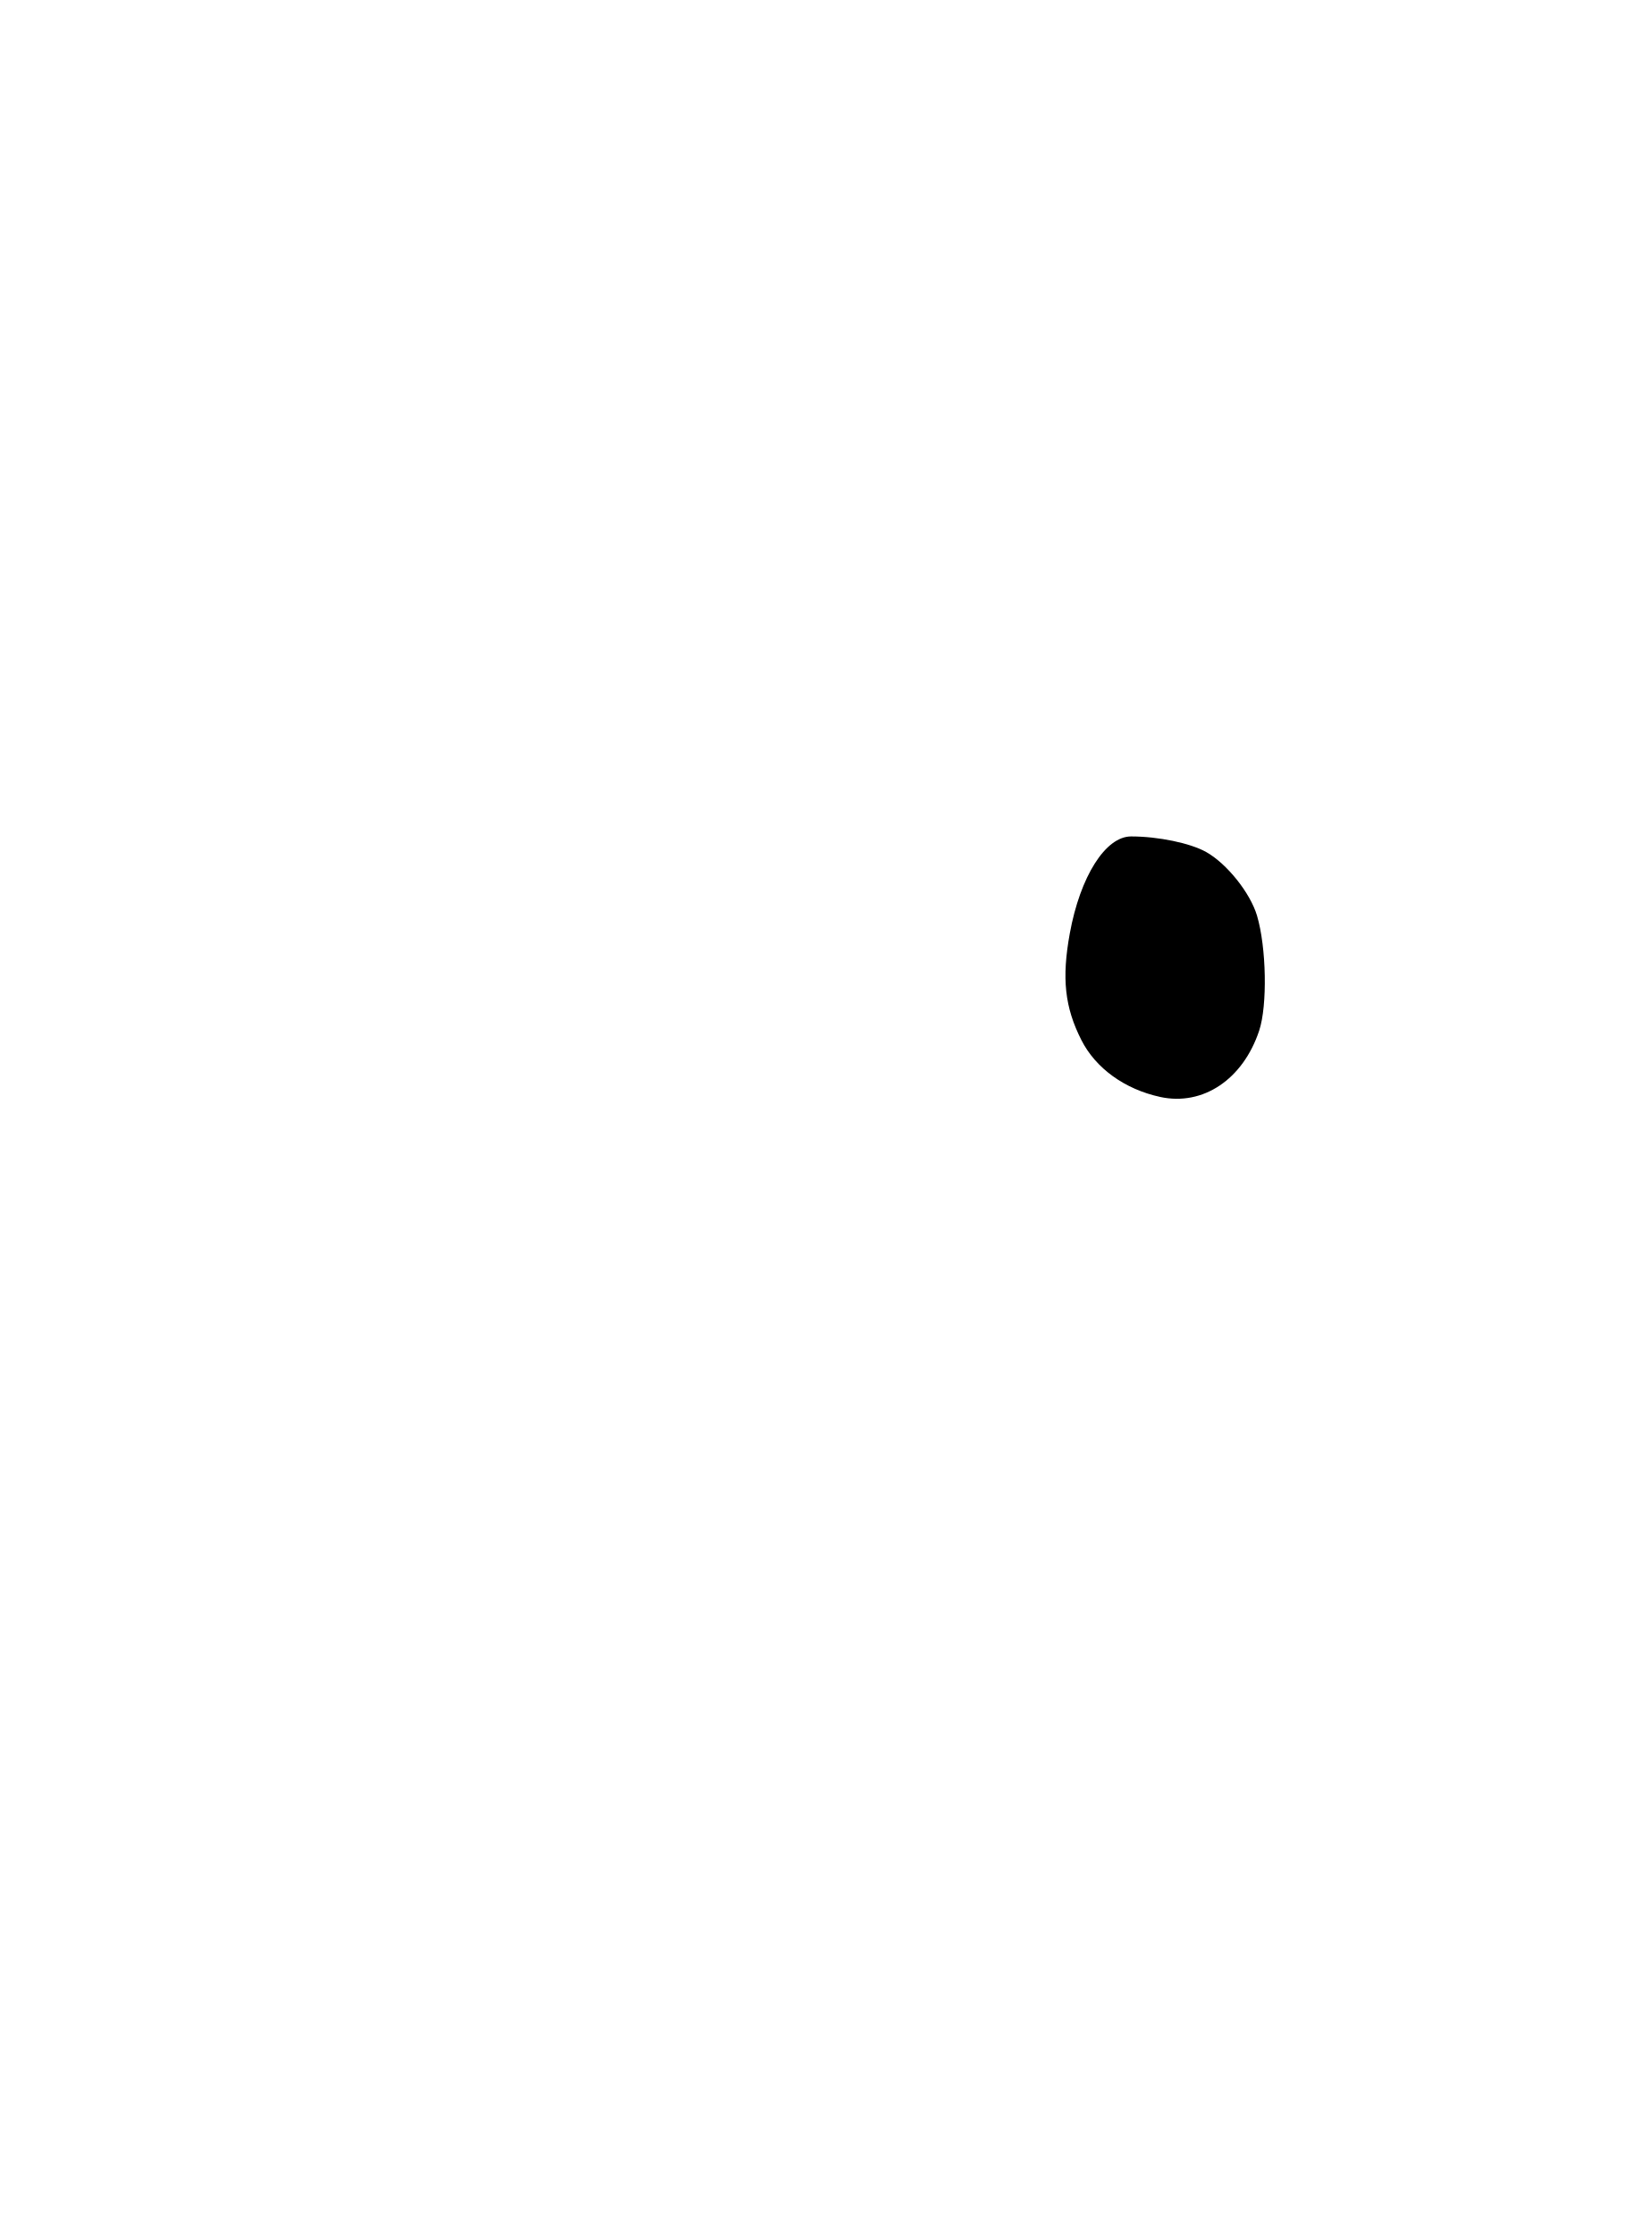
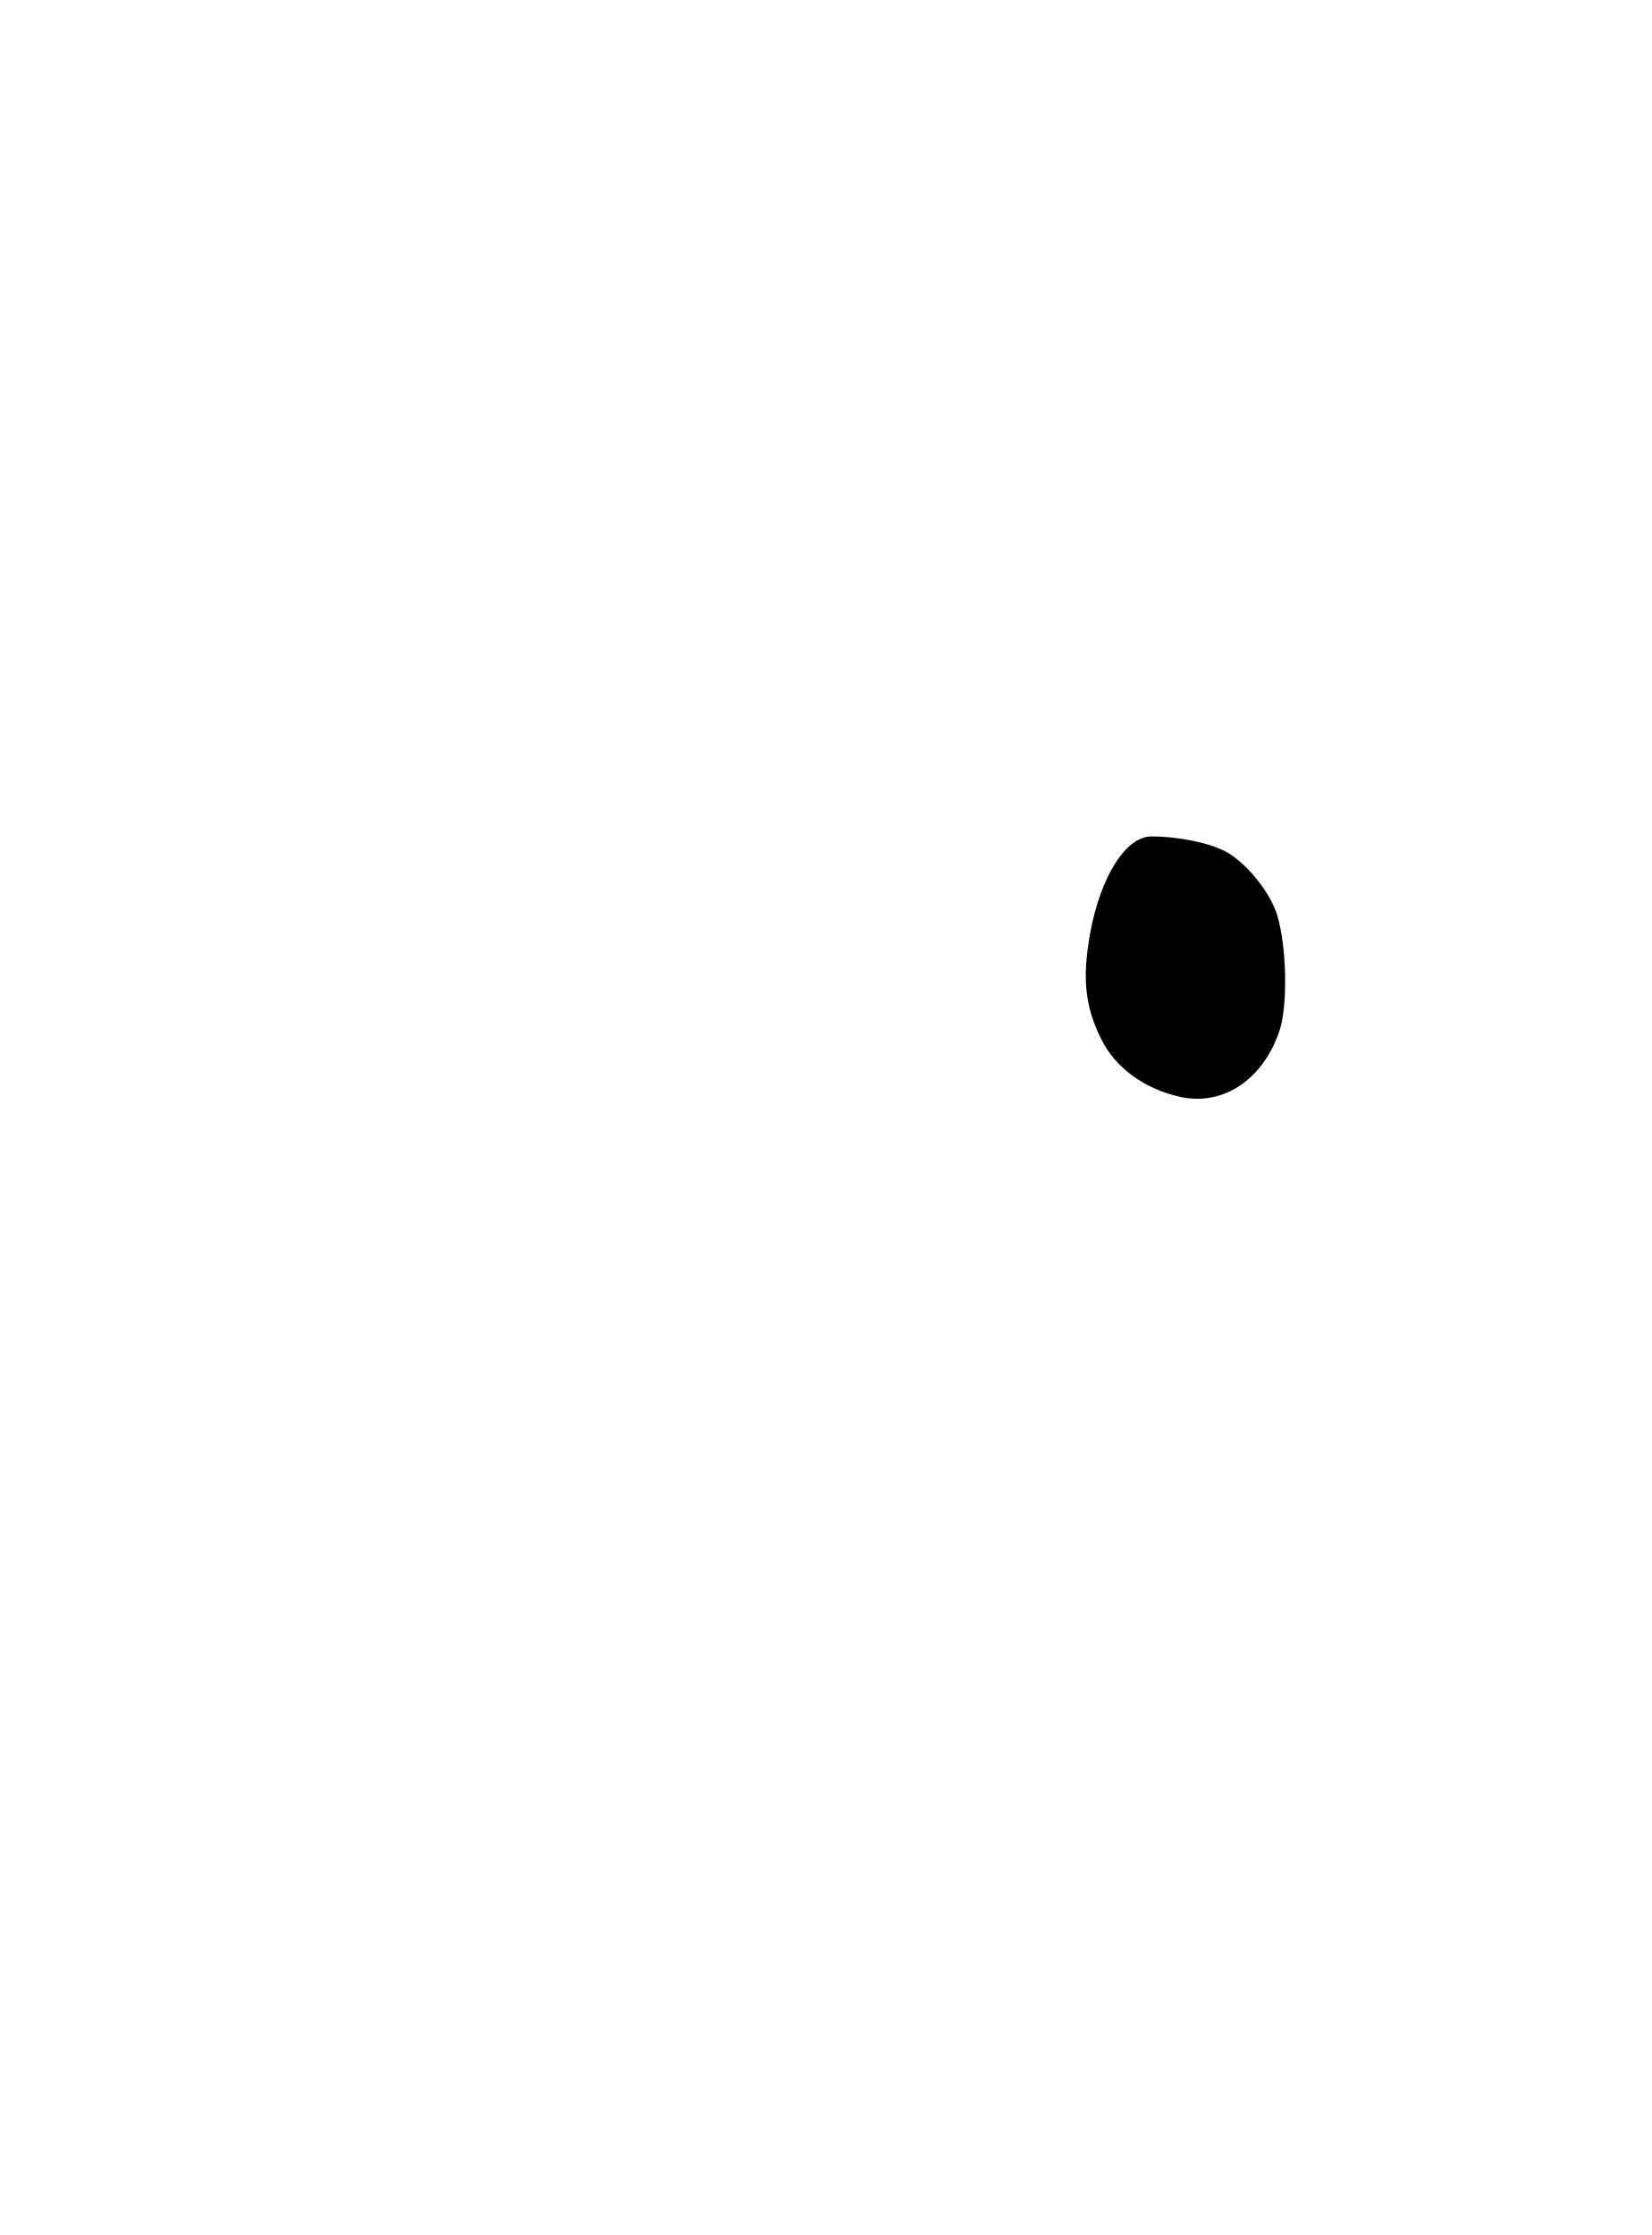
<svg xmlns="http://www.w3.org/2000/svg" width="99.462mm" height="134.564mm" viewBox="0 0 99.462 134.564" version="1.1" id="svg8">
  <defs id="defs2" />
  <g id="layer1" transform="translate(-3.410762,-4.385714)">
    <g id="g1942" transform="translate(-51.85833,-147.6375)">
-       <path id="eye_right" d="m 125.129,218.068 c -2.134,-0.461 -3.886,-1.725 -4.747,-3.423 -1.003,-1.977 -1.192,-3.717 -0.699,-6.42 0.625,-3.43 2.149,-5.842 3.691,-5.842 1.63,0 3.564,0.401 4.522,0.939 1.244,0.698 2.654,2.462 3.06,3.831 0.568,1.91 0.633,5.408 0.13,6.923 -0.975,2.935 -3.384,4.549 -5.958,3.993 z" style="fill:#000000;stroke-width:0.265" />
+       <path id="eye_right" d="m 126.353,218.068 c -2.134,-0.461 -3.886,-1.725 -4.747,-3.423 -1.003,-1.977 -1.192,-3.717 -0.699,-6.42 0.625,-3.43 2.149,-5.842 3.691,-5.842 1.63,0 3.564,0.401 4.522,0.939 1.244,0.698 2.654,2.462 3.06,3.831 0.568,1.91 0.633,5.408 0.13,6.923 -0.975,2.935 -3.384,4.549 -5.958,3.993 z" style="fill:#000000;stroke-width:0.265" />
    </g>
  </g>
</svg>
